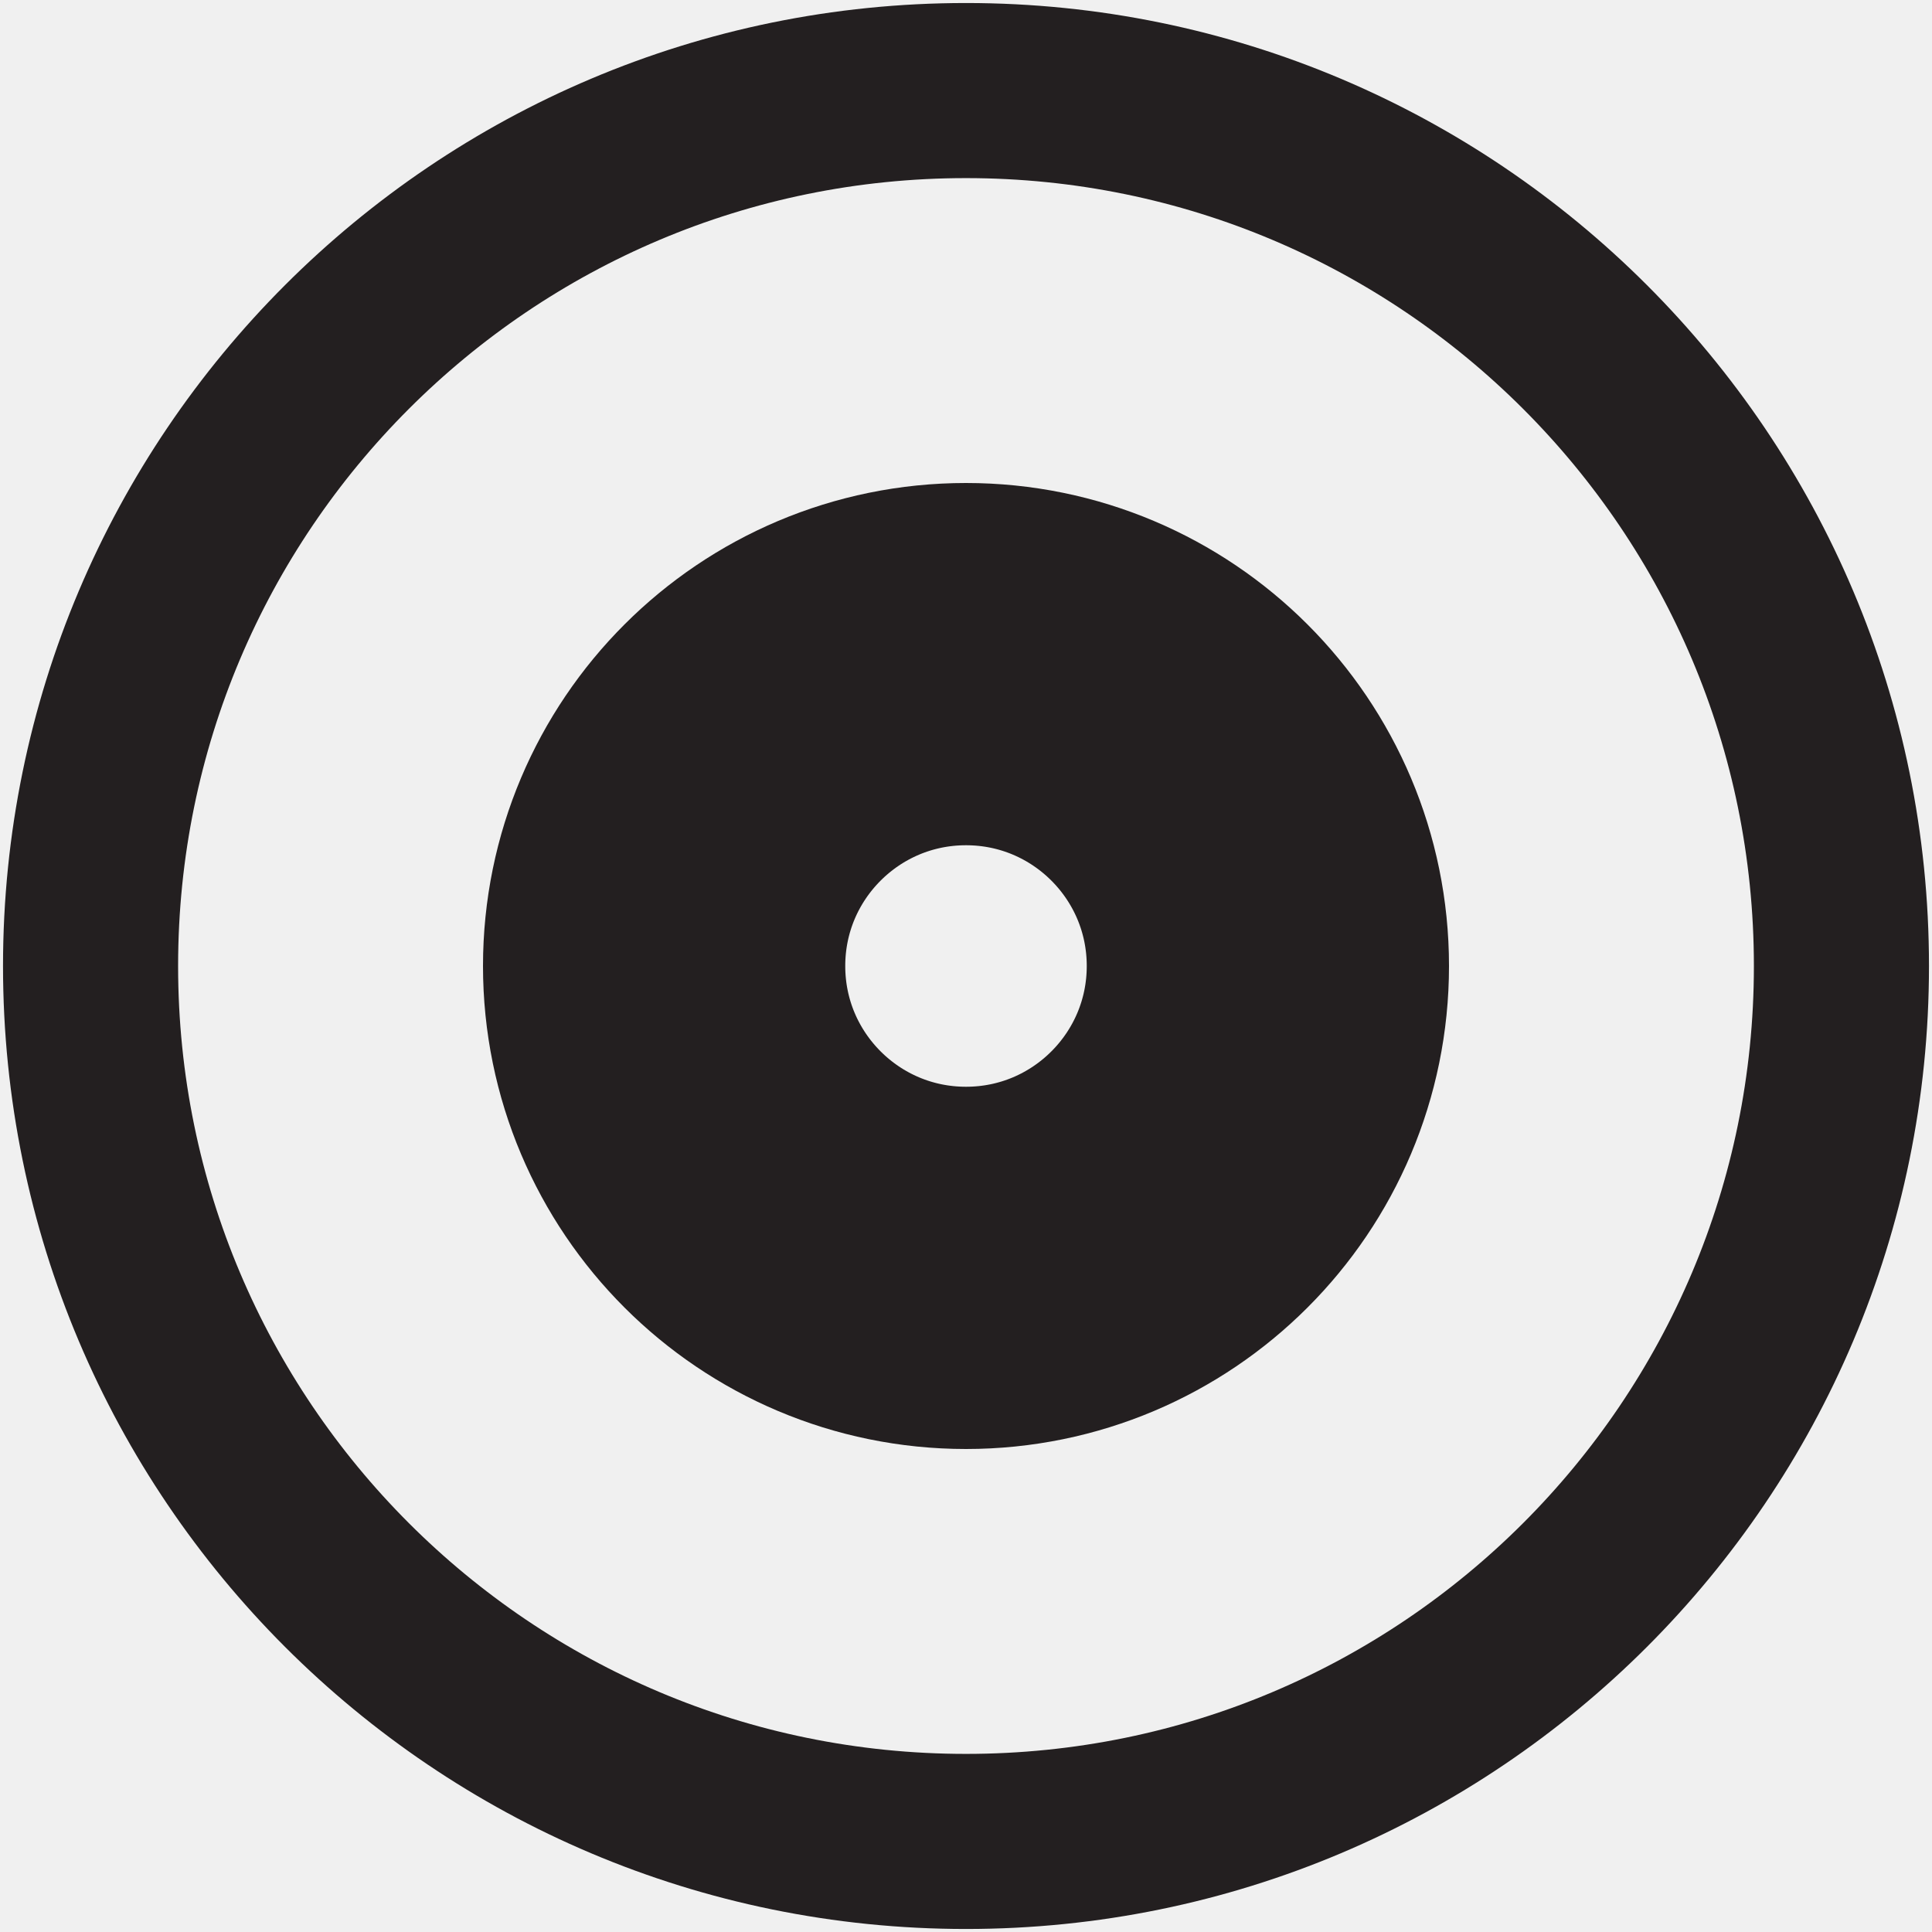
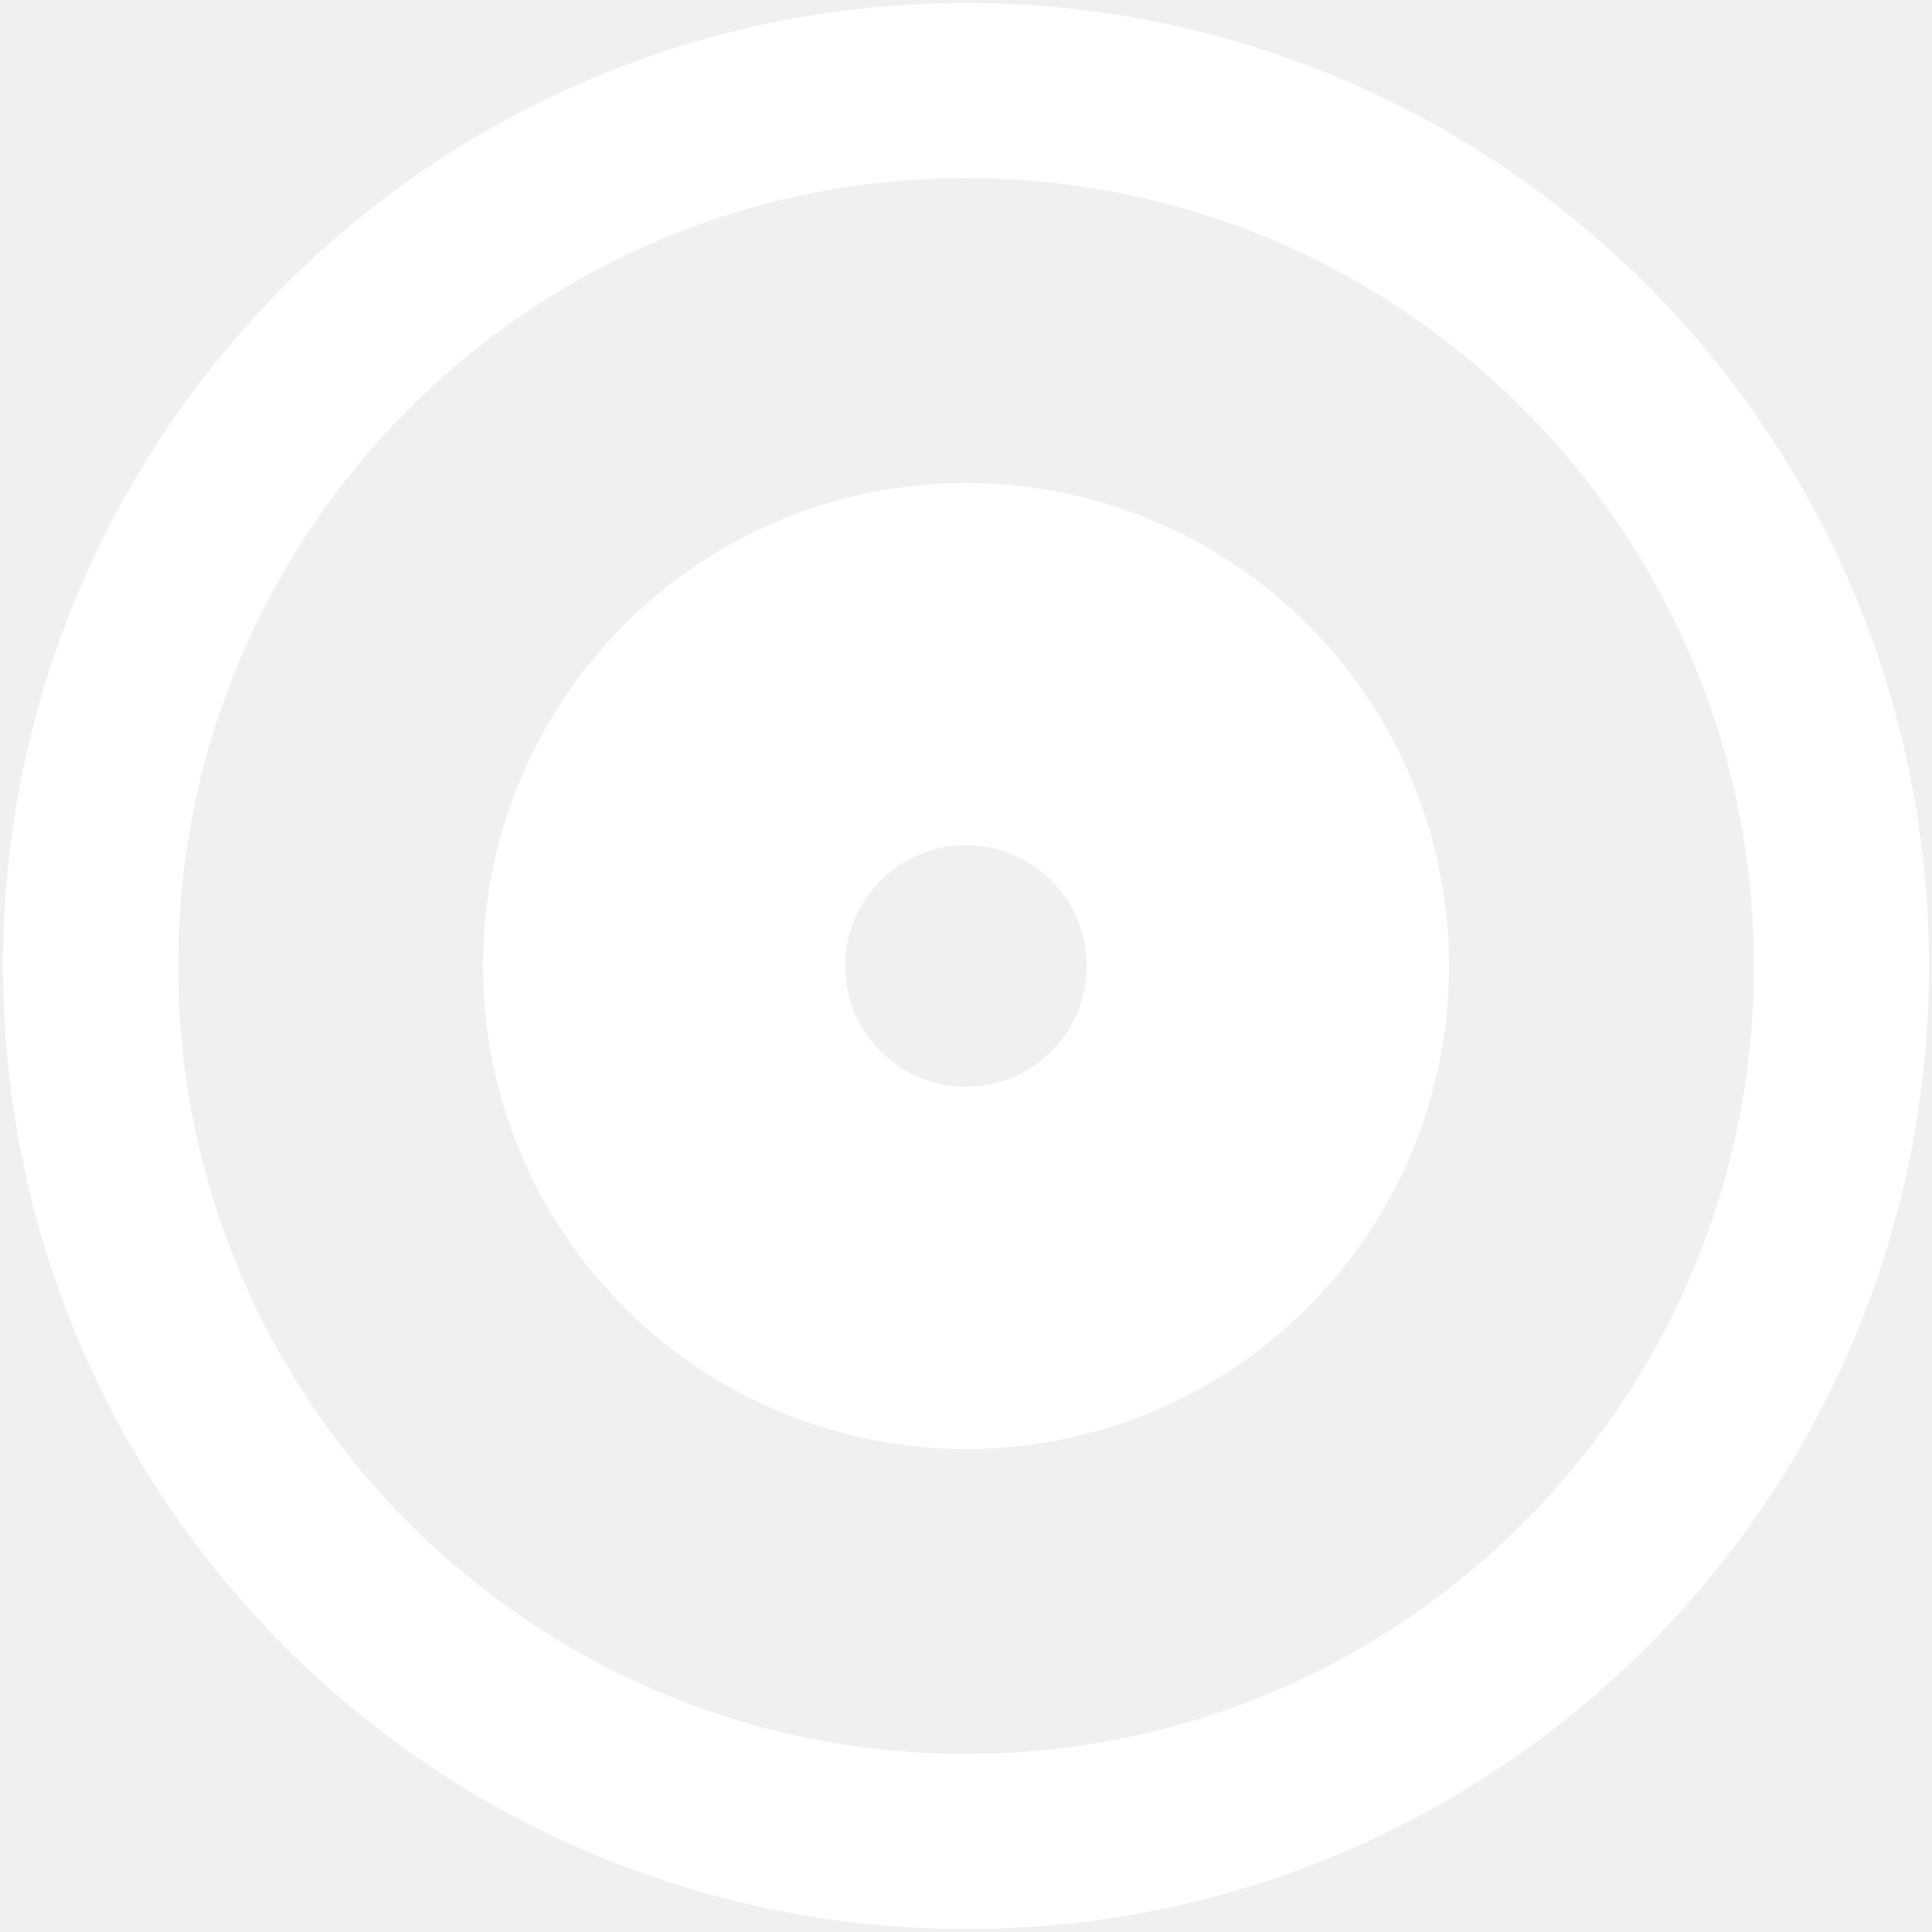
<svg xmlns="http://www.w3.org/2000/svg" id="hotspot" viewBox="0 0 512 512">
-   <circle id="center" cx="256" cy="256" r="80" style="fill:none;stroke:#231f20;stroke-miterlimit:10;stroke-width:96px" />
-   <circle id="gaze-ring" cx="256" cy="256" r="232" style="fill:none;stroke:#231f20;stroke-miterlimit:10;stroke-width:46.4px" />
+   <circle id="center" cx="256" cy="256" r="80" style="fill:none;stroke:#fff;stroke-miterlimit:10;stroke-width:96px" />
+   <circle id="gaze-ring" cx="256" cy="256" r="232" style="fill:none;stroke:#fff;stroke-miterlimit:10;stroke-width:46.4px" />
</svg>
